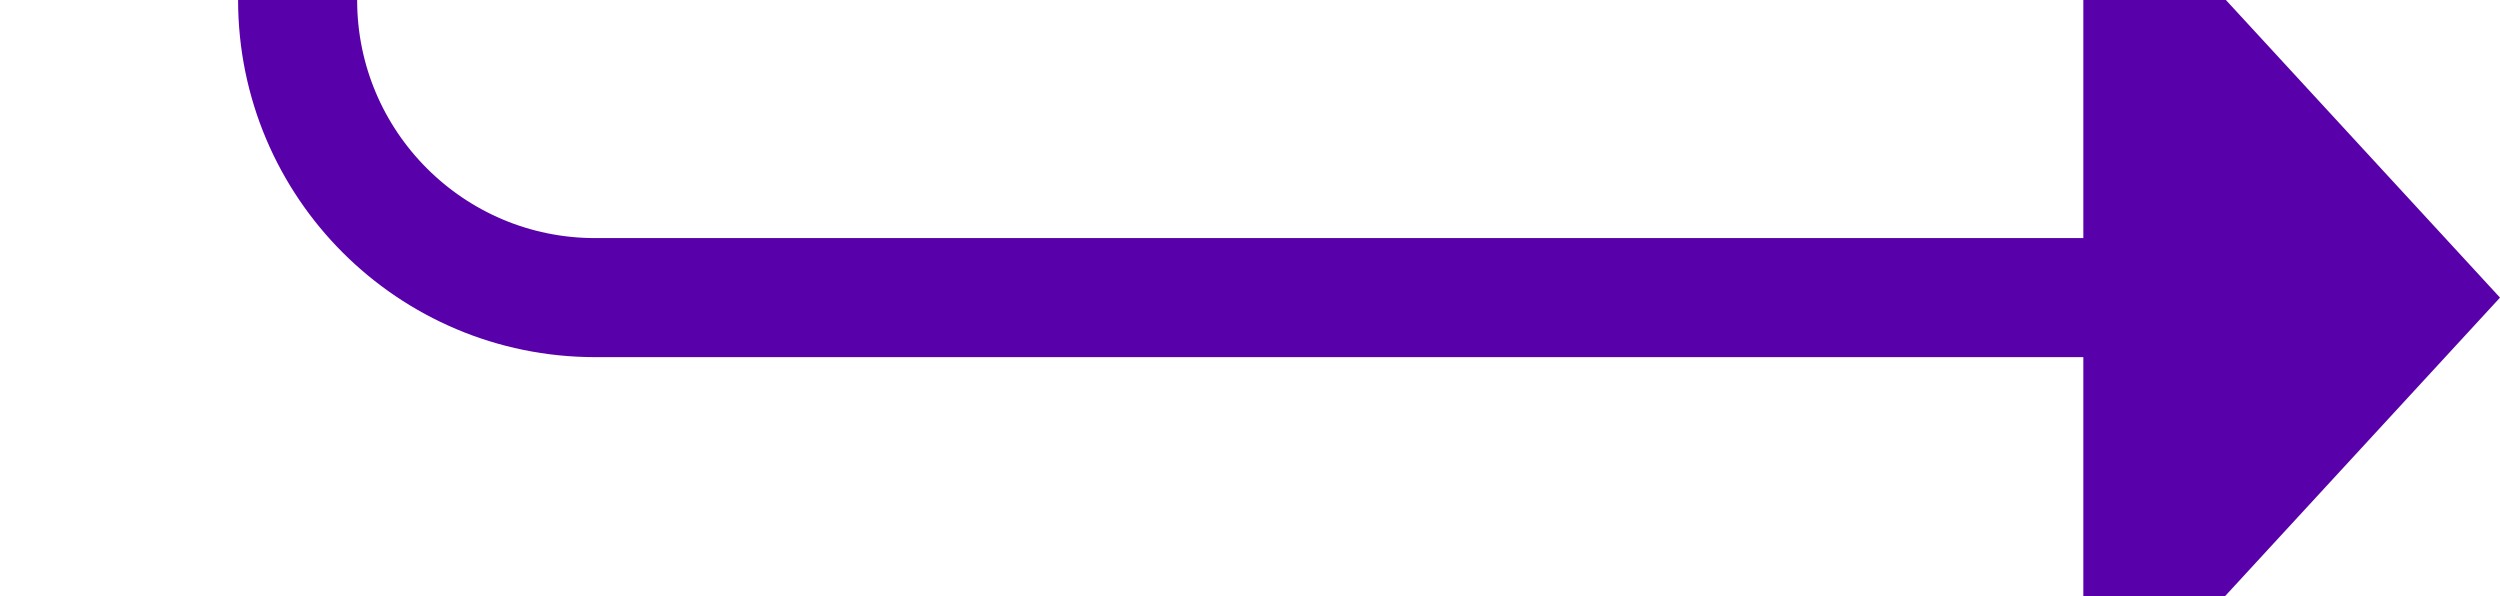
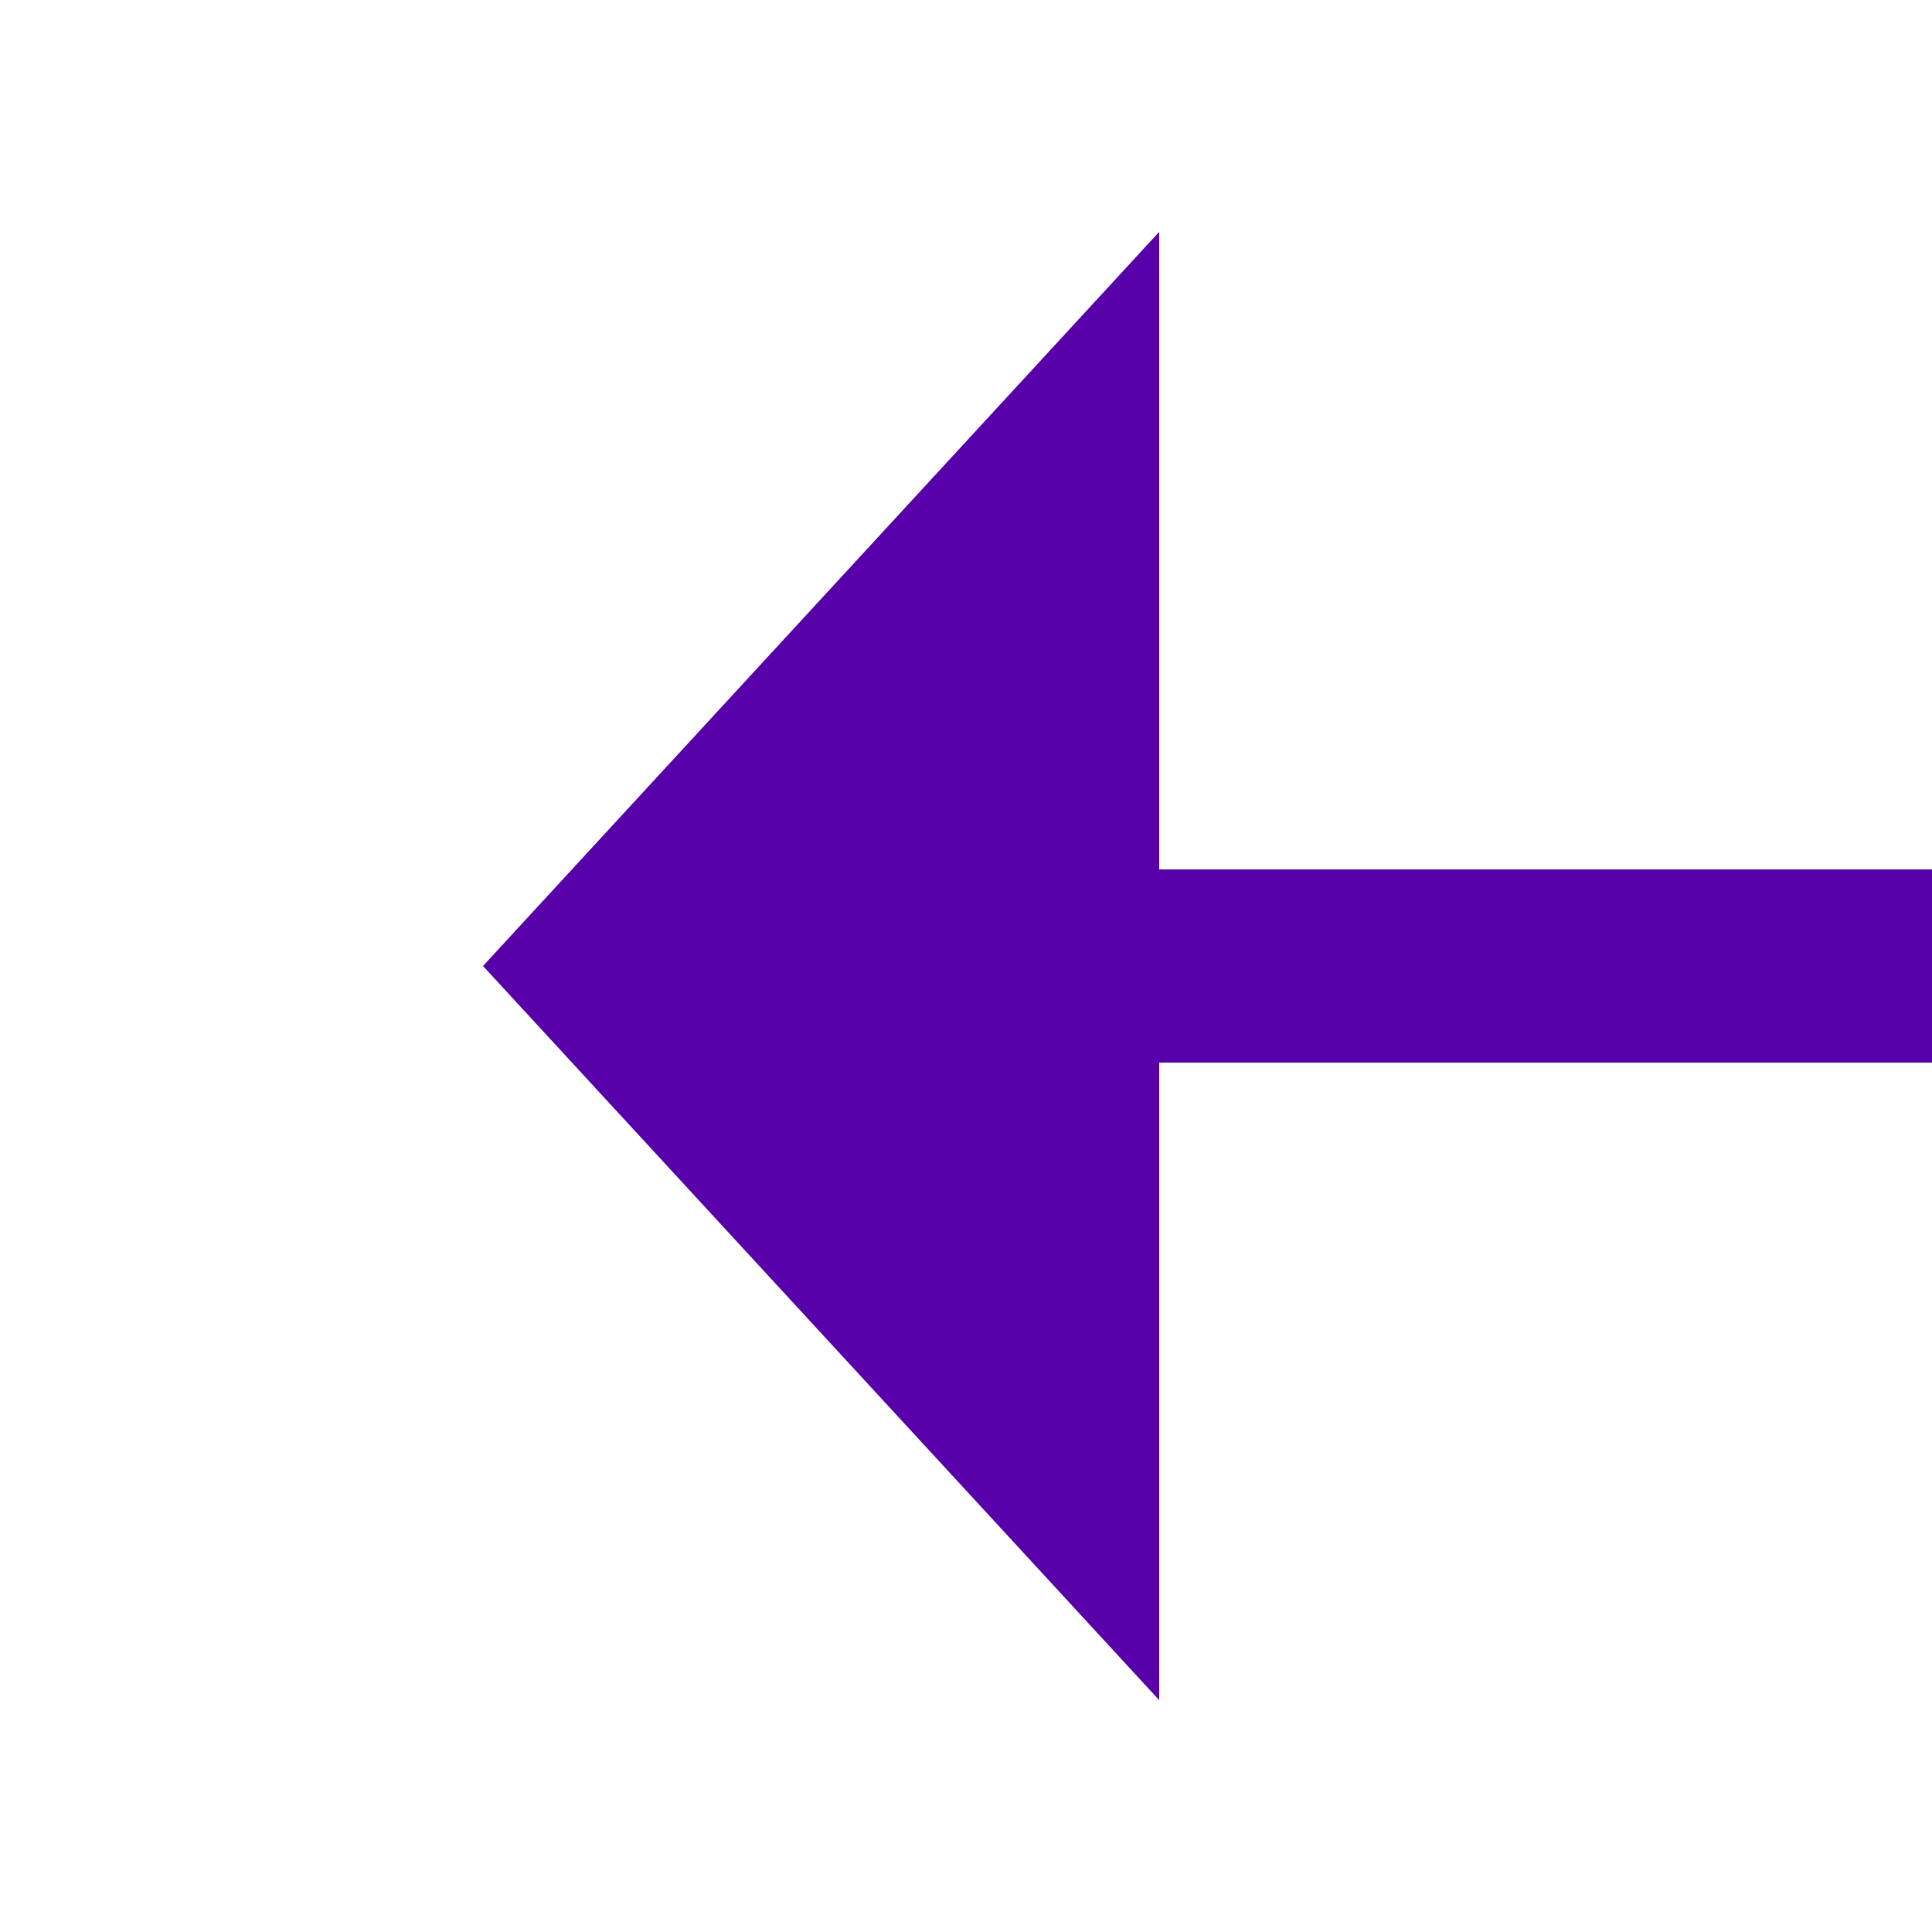
- <svg xmlns="http://www.w3.org/2000/svg" version="1.1" width="42px" height="10px" preserveAspectRatio="xMinYMid meet" viewBox="691 911 42 8">
-   <path d="M 665 856  L 691 856  A 5 5 0 0 1 696 861 L 696 910  A 5 5 0 0 0 701 915 L 727 915  " stroke-width="2" stroke-dasharray="0" stroke="rgba(88, 0, 170, 1)" fill="none" class="stroke" />
-   <path d="M 666.5 852.5  A 3.5 3.5 0 0 0 663 856 A 3.5 3.5 0 0 0 666.5 859.5 A 3.5 3.5 0 0 0 670 856 A 3.5 3.5 0 0 0 666.5 852.5 Z M 726 922.6  L 733 915  L 726 907.4  L 726 922.6  Z " fill-rule="nonzero" fill="rgba(88, 0, 170, 1)" stroke="none" class="fill" />
+ <svg xmlns="http://www.w3.org/2000/svg" version="1.1" width="20px" height="20px" preserveAspectRatio="xMinYMid meet" viewBox="1702 1342 20 18">
+   <path d="M 1749 1351  L 1713 1351  " stroke-width="2" stroke-dasharray="0" stroke="rgba(88, 0, 170, 1)" fill="none" class="stroke" />
+   <path d="M 1747.5 1347.5  A 3.5 3.5 0 0 0 1744 1351 A 3.5 3.5 0 0 0 1747.5 1354.5 A 3.5 3.5 0 0 0 1751 1351 A 3.5 3.5 0 0 0 1747.5 1347.5 Z M 1714 1343.4  L 1707 1351  L 1714 1358.6  L 1714 1343.4  Z " fill-rule="nonzero" fill="rgba(88, 0, 170, 1)" stroke="none" class="fill" />
</svg>
